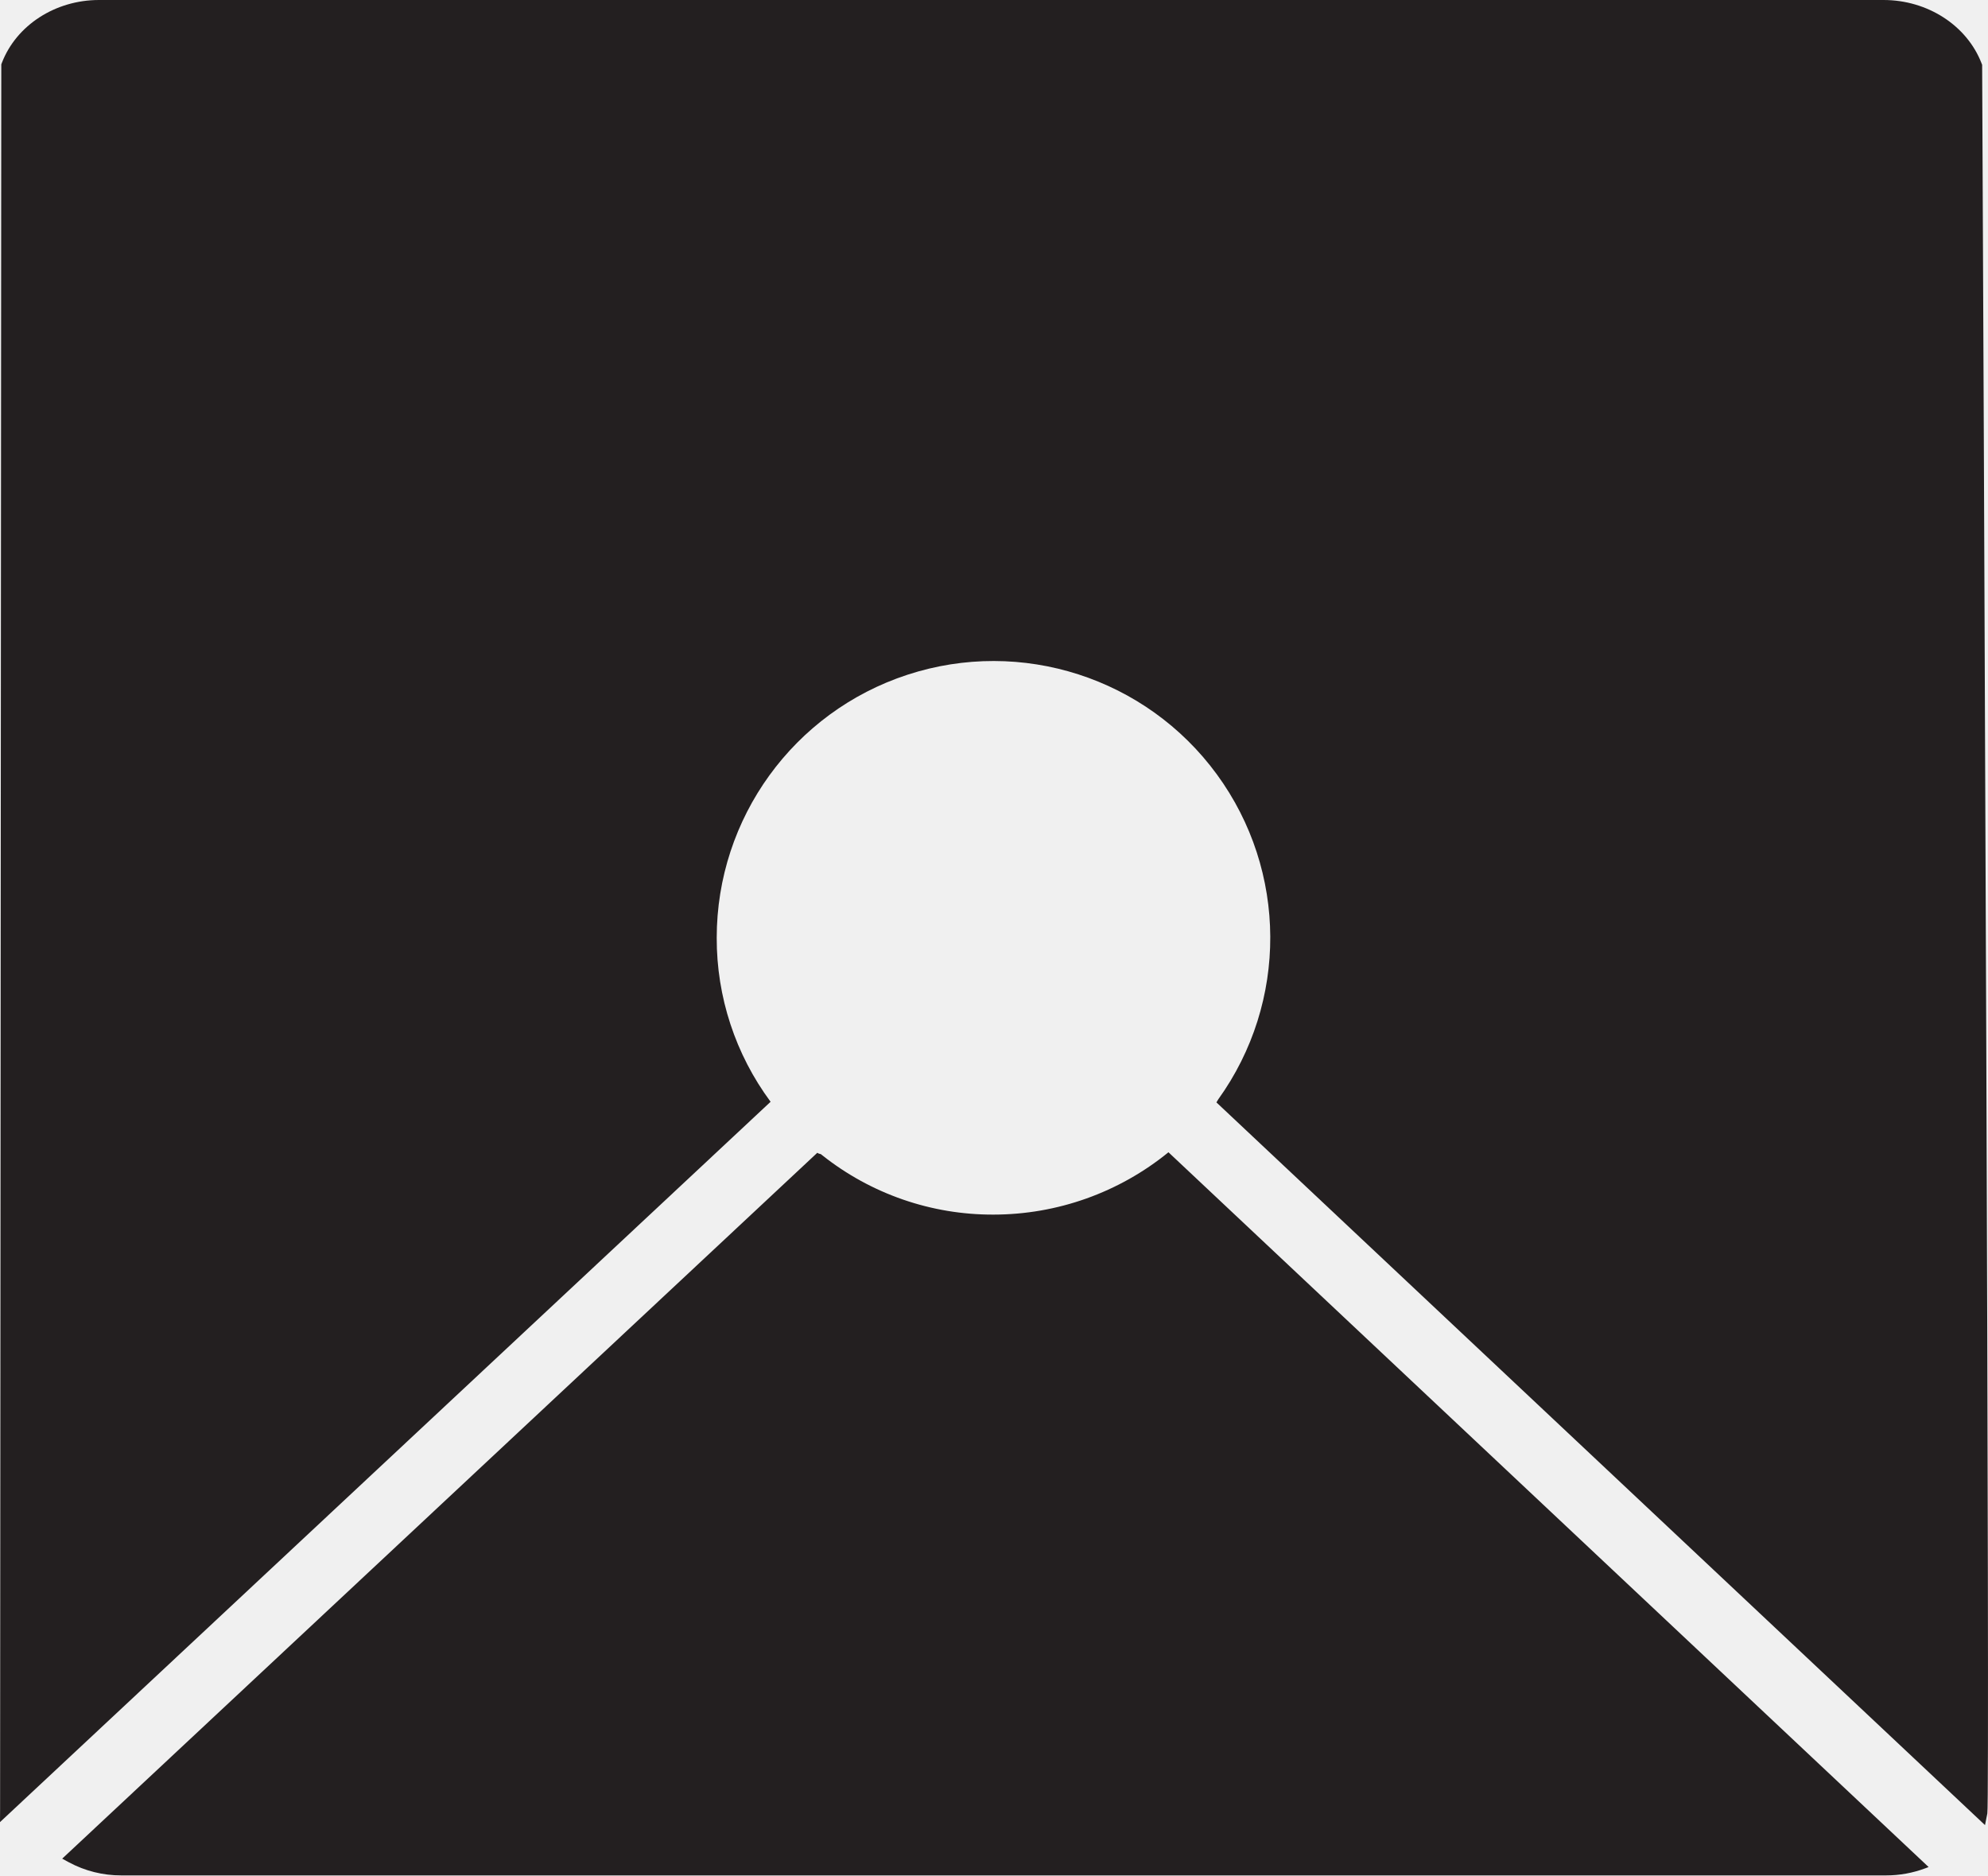
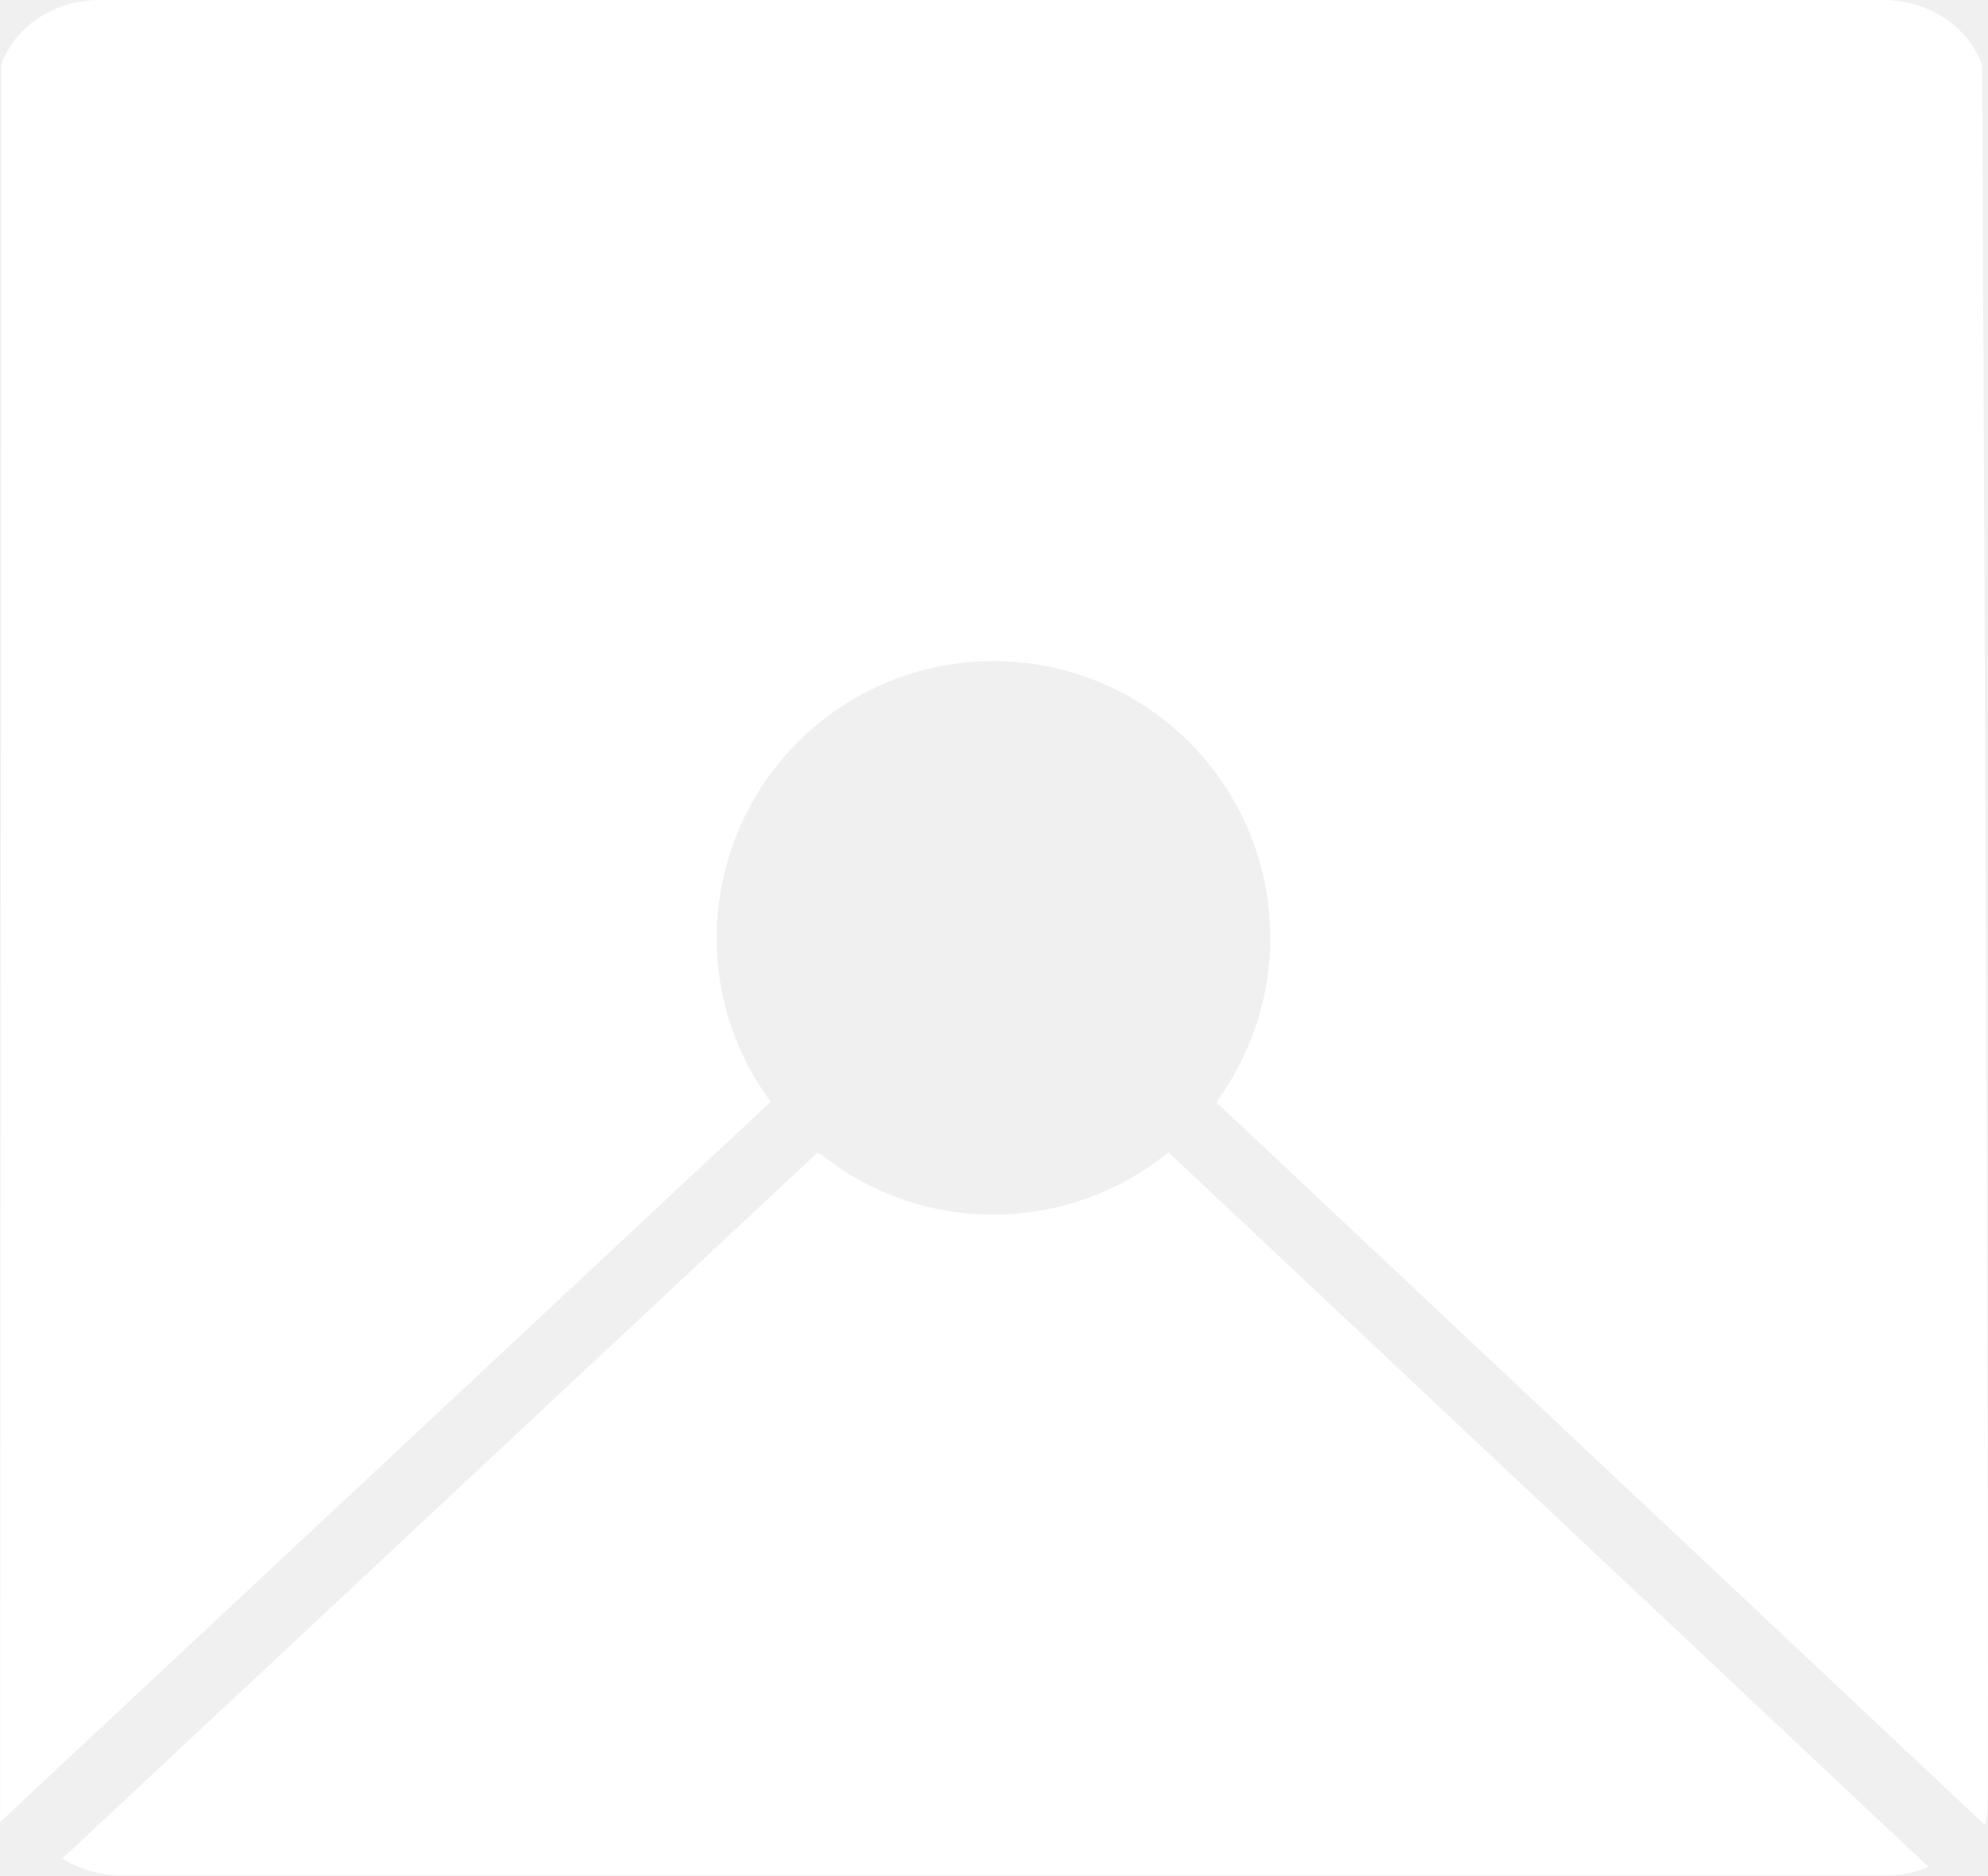
<svg xmlns="http://www.w3.org/2000/svg" width="111.534mm" height="105.21mm" viewBox="0 0 316.159 298.232">
  <g>
-     <path d="M122.55,175.208a43.6,43.6,0,0,1-8.568-26.075,44.017,44.017,0,1,1,79.765,25.685l-.116.189c-.051.1-.114.2-.178.3l122.23,114.925.369-1.85c.44-2.206-.608-231.791-.823-277.792v-.276l-.1-.257C312.8,4.043,306.544,0,299.551,0H15.733C8.807,0,2.607,4.008.307,9.973l-.1.26v.279c0,2.757-.183,275.7-.192,277.093L0,289.758Z" fill="#231f20" />
-     <path d="M185.824,183.236A44.086,44.086,0,0,1,158,193.15a43.562,43.562,0,0,1-27.217-9.424l-.241-.19-.3-.08a.885.885,0,0,1-.262-.139L9.891,295.57l1.067.581a17.485,17.485,0,0,0,8.332,2.081H299.955a17.654,17.654,0,0,0,6.229-1.129l.532-.2Z" fill="#231f20" />
+     <path d="M122.55,175.208a43.6,43.6,0,0,1-8.568-26.075,44.017,44.017,0,1,1,79.765,25.685l-.116.189c-.051.1-.114.2-.178.3l122.23,114.925.369-1.85c.44-2.206-.608-231.791-.823-277.792v-.276l-.1-.257C312.8,4.043,306.544,0,299.551,0H15.733C8.807,0,2.607,4.008.307,9.973l-.1.26v.279c0,2.757-.183,275.7-.192,277.093L0,289.758Z" fill="#fff" />
+     <path d="M185.824,183.236A44.086,44.086,0,0,1,158,193.15a43.562,43.562,0,0,1-27.217-9.424l-.241-.19-.3-.08a.885.885,0,0,1-.262-.139L9.891,295.57l1.067.581a17.485,17.485,0,0,0,8.332,2.081H299.955a17.654,17.654,0,0,0,6.229-1.129l.532-.2Z" fill="#fff" />
  </g>
</svg>
